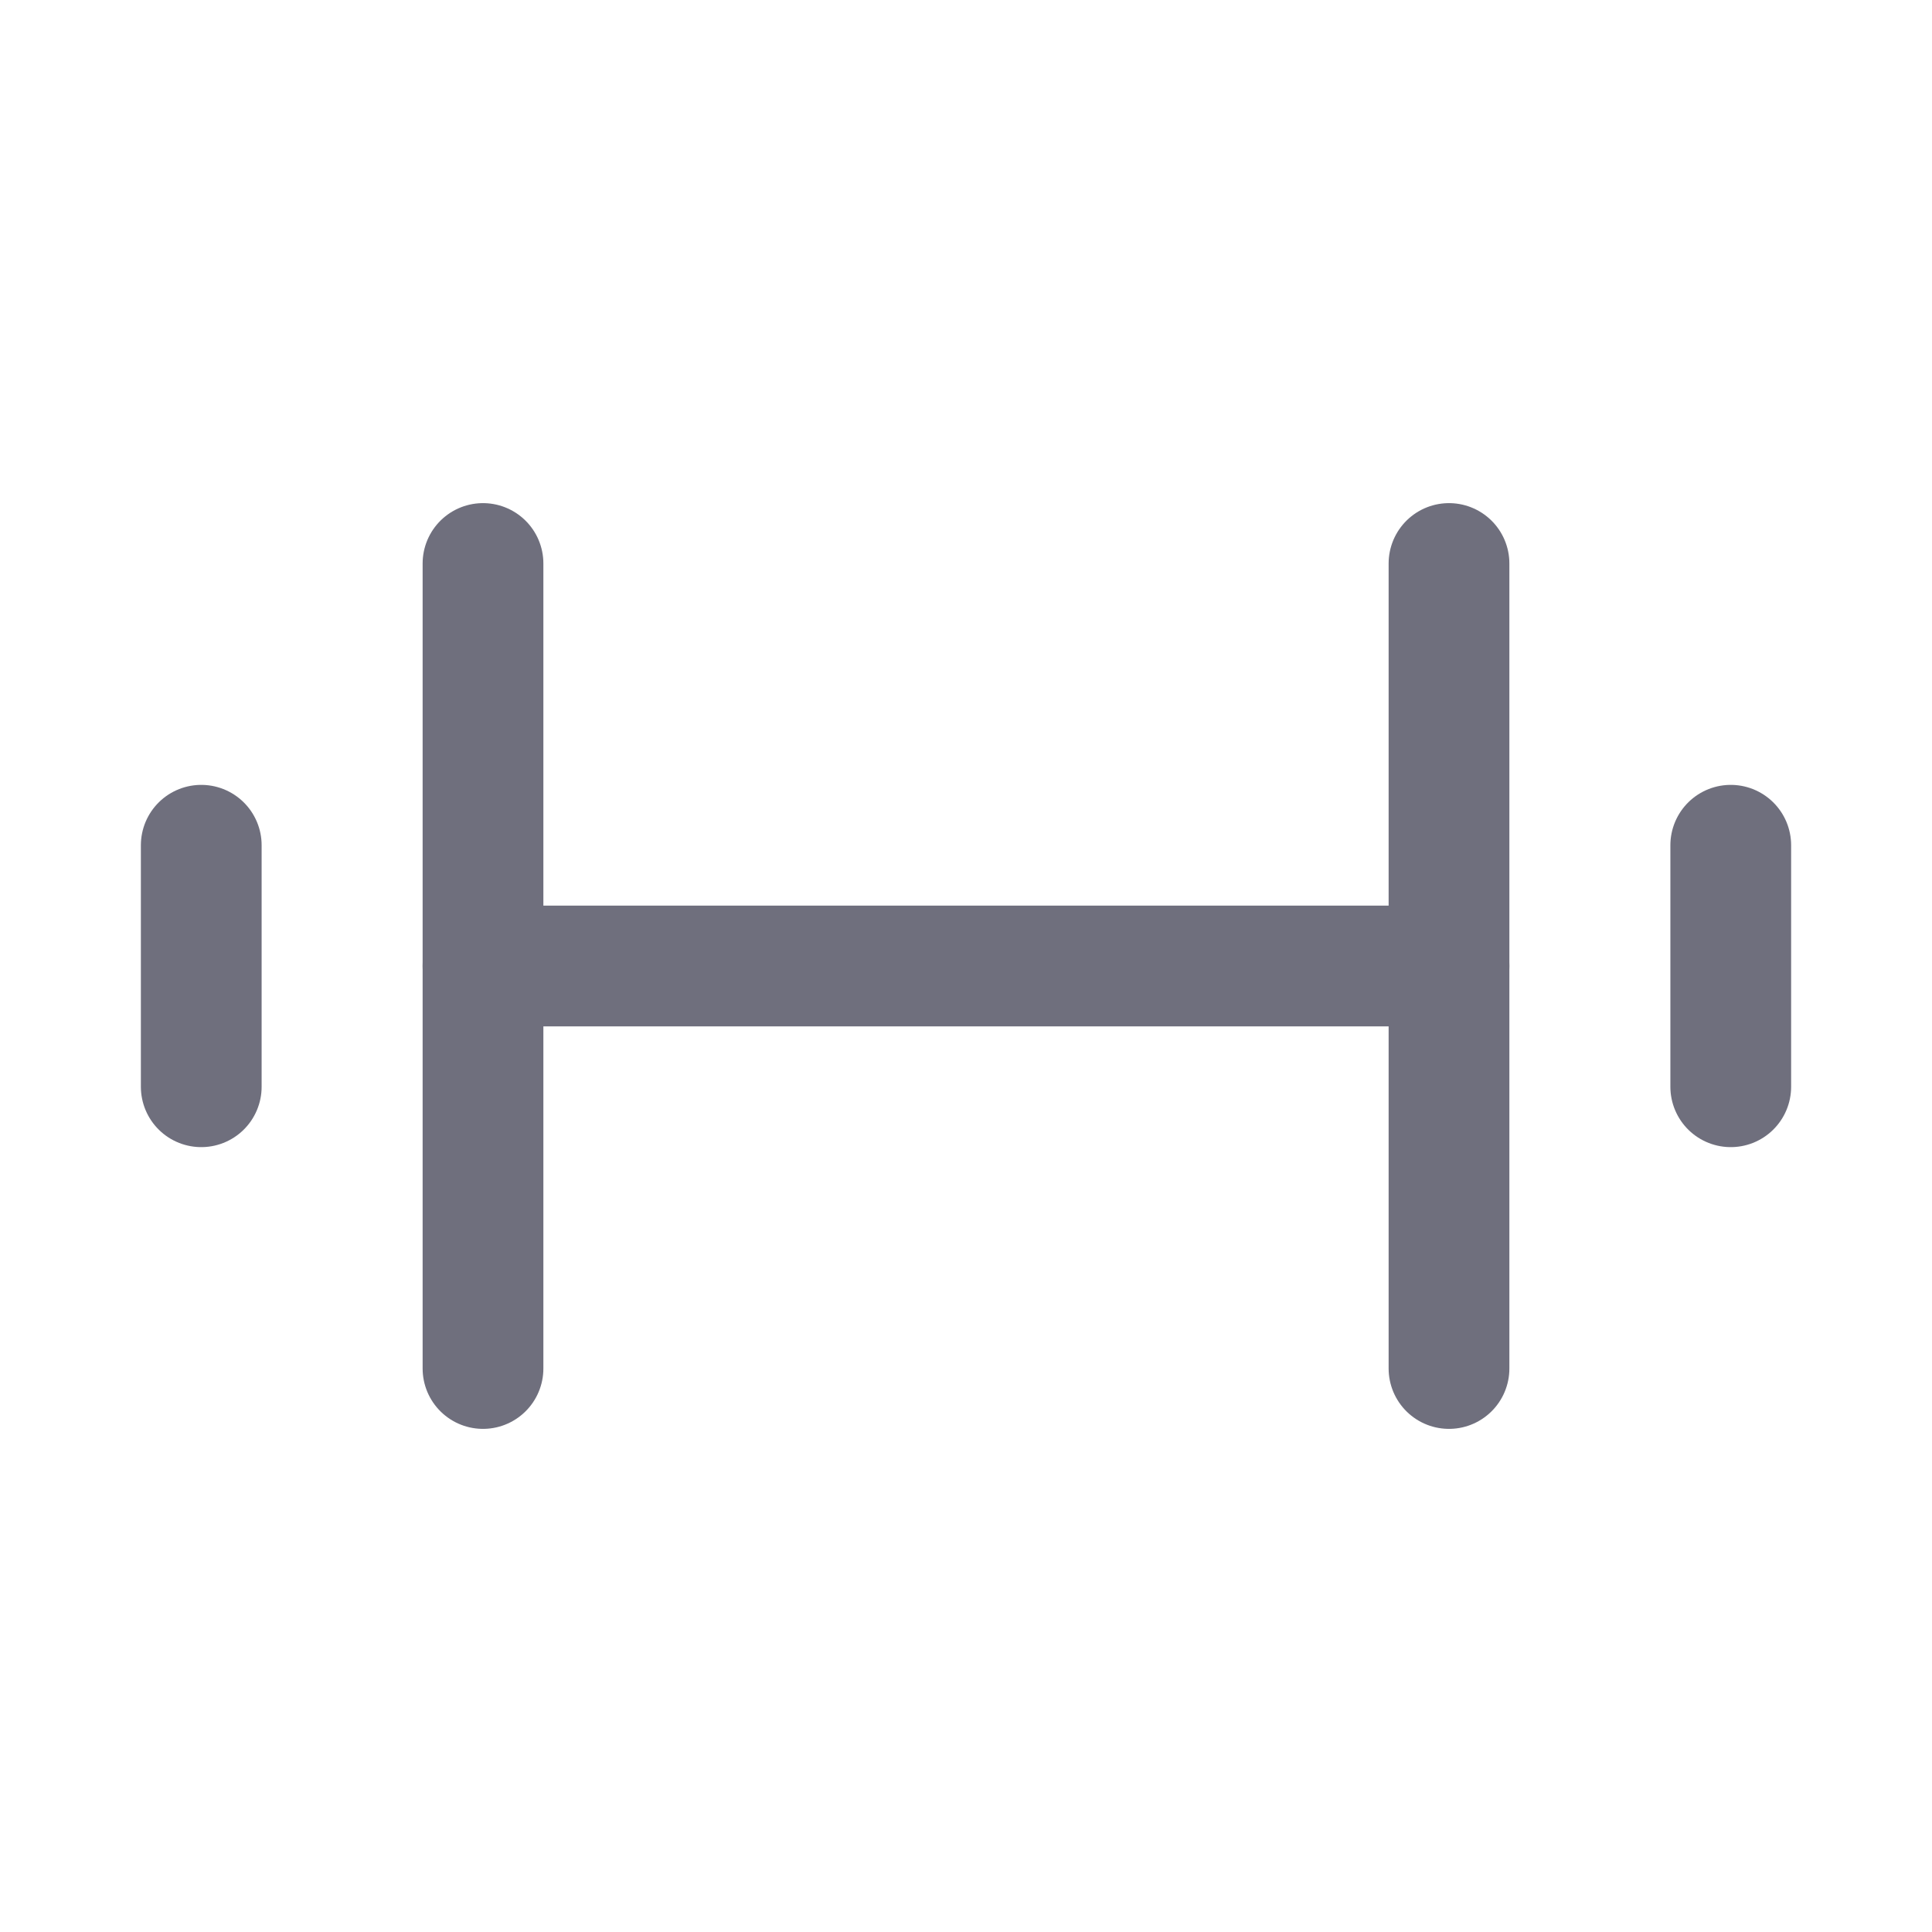
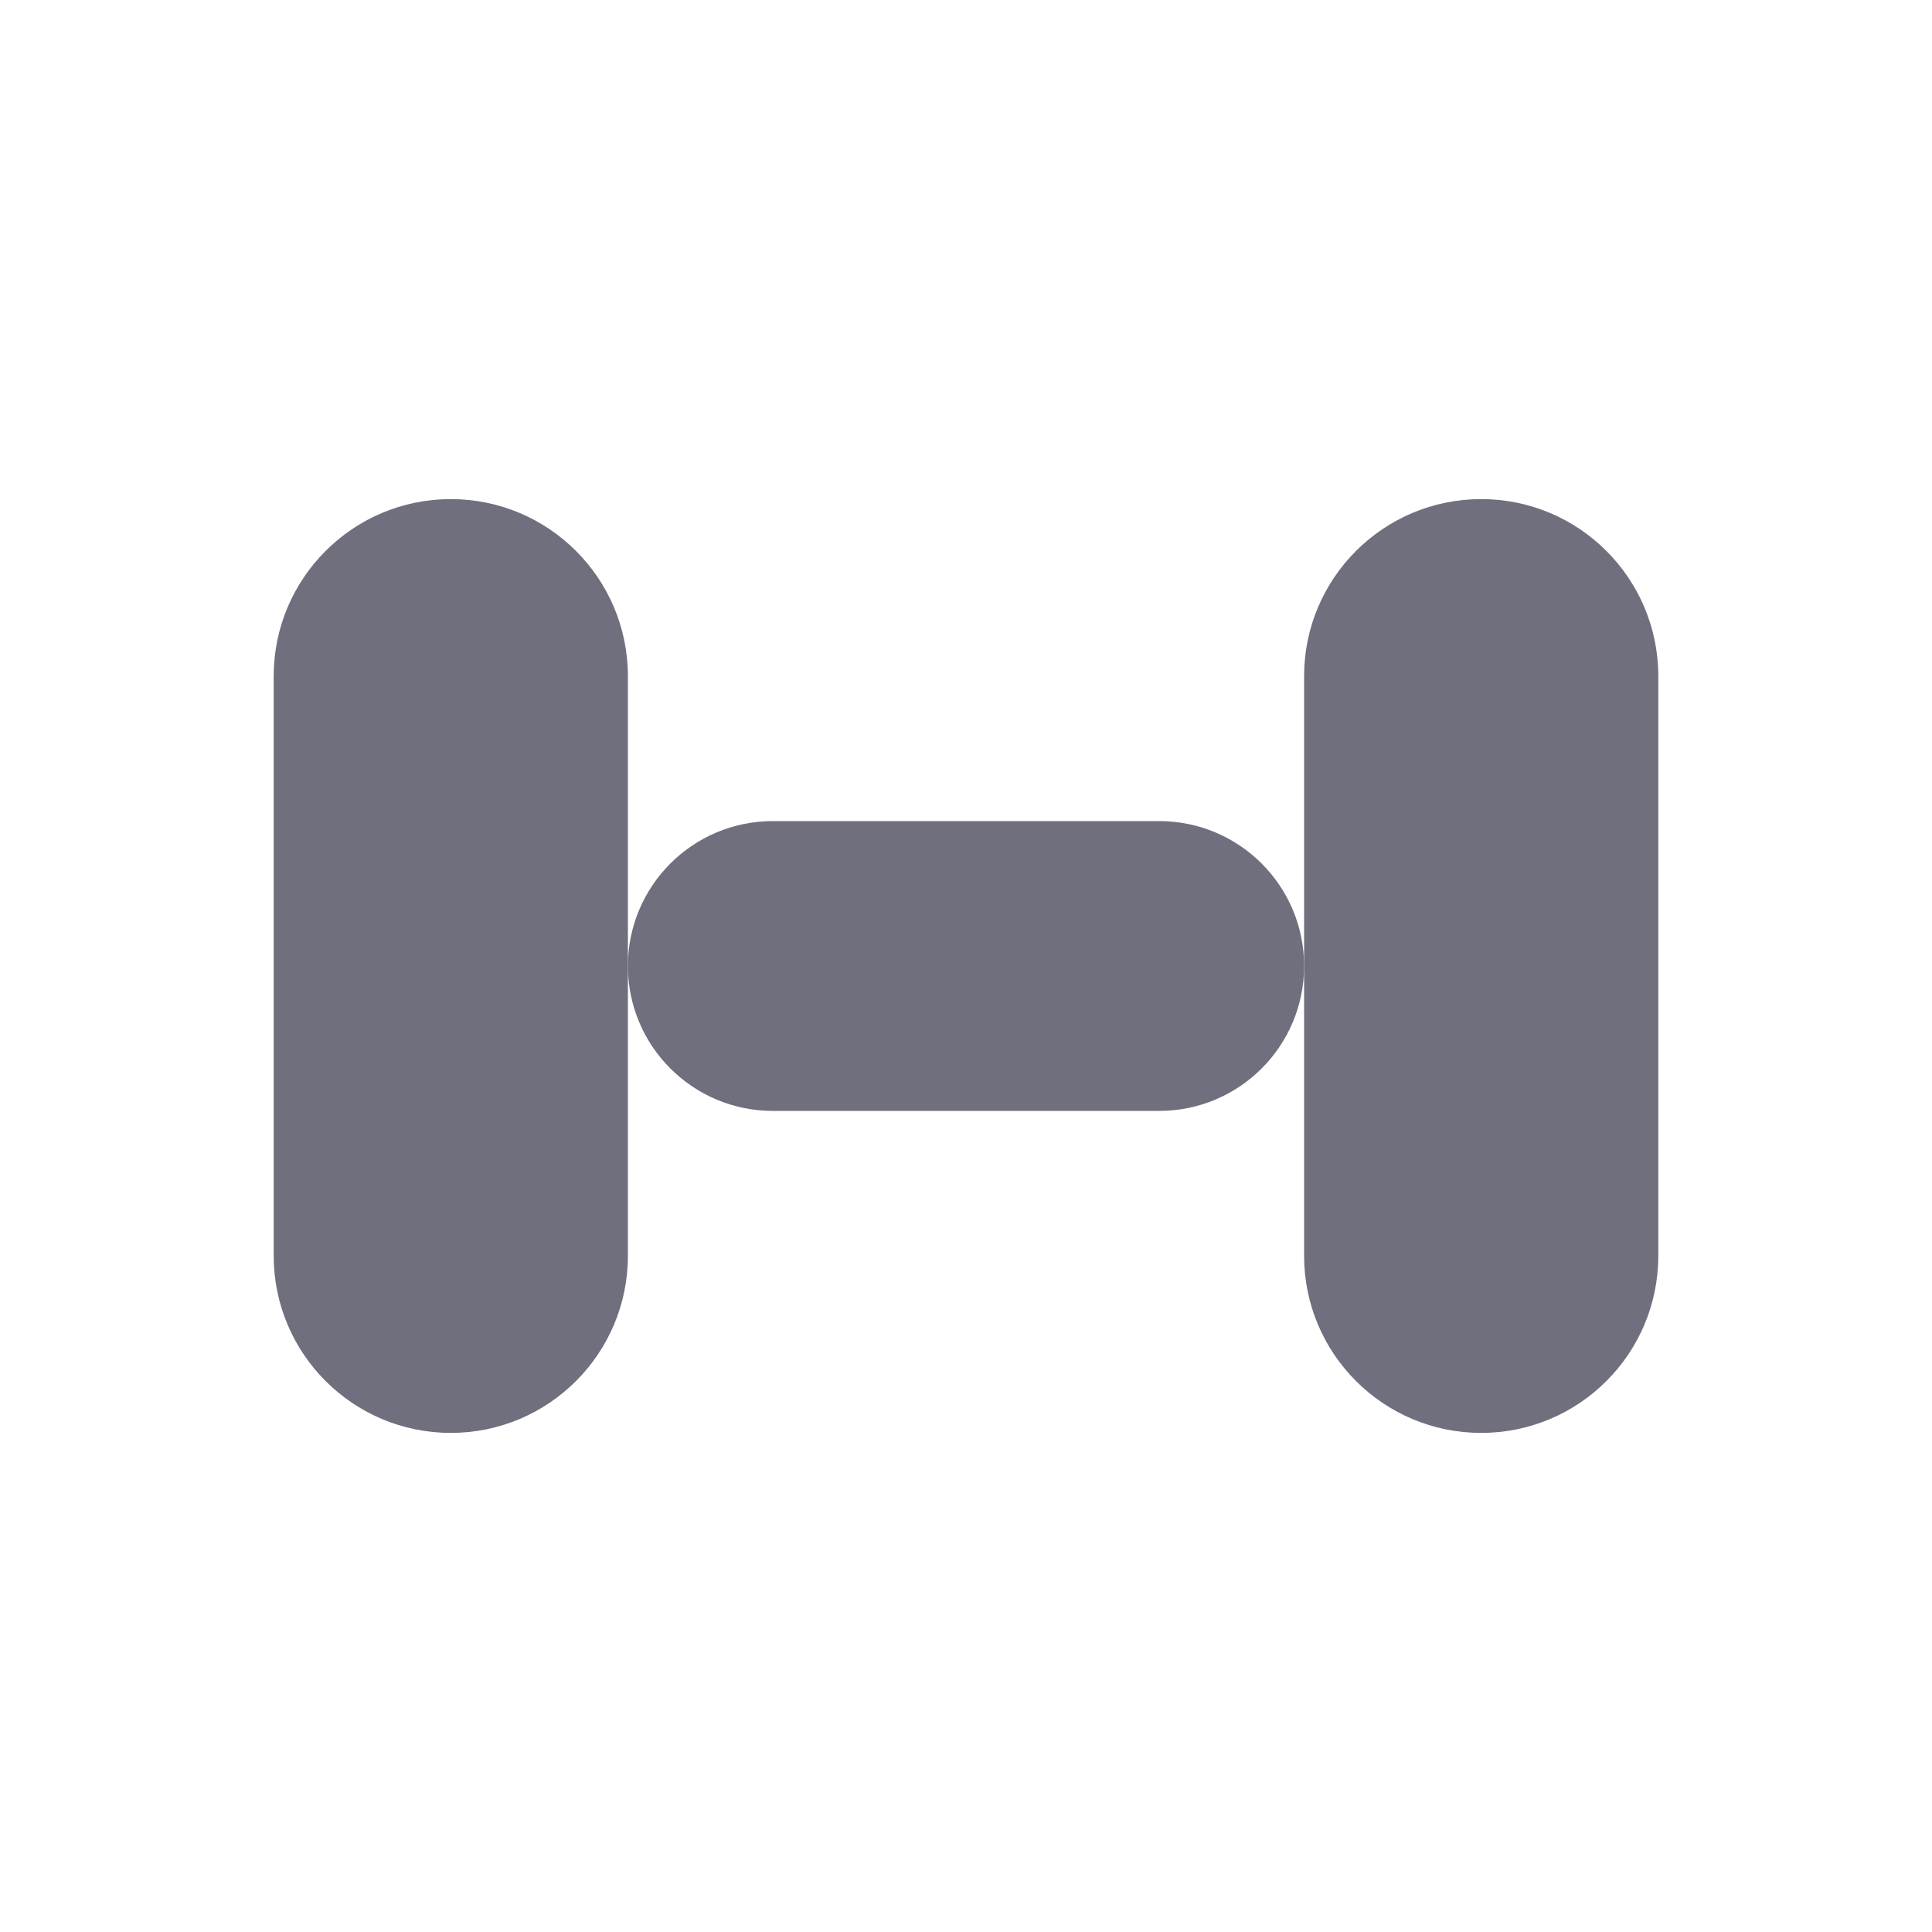
- <svg xmlns="http://www.w3.org/2000/svg" viewBox="0 0 24 24" fill="none" stroke="#6f6f7d" stroke-width="1.5" stroke-linecap="round" stroke-linejoin="round">
-   <path d="M2.5 10.5v3" />
-   <path d="M6 7v10" />
-   <path d="M18 7v10" />
-   <path d="M21.5 10.5v3" />
-   <path d="M6 12h12" />
+ <svg xmlns="http://www.w3.org/2000/svg" viewBox="0 0 24 24" fill="#6f6f7d">
+   <g>
+     <rect x="3.4" y="6.2" width="4.4" height="11.6" rx="2.2" />
+     <rect x="16.2" y="6.2" width="4.4" height="11.6" rx="2.2" />
+     <rect x="7.8" y="10.2" width="8.4" height="3.6" rx="1.8" />
+   </g>
</svg>
